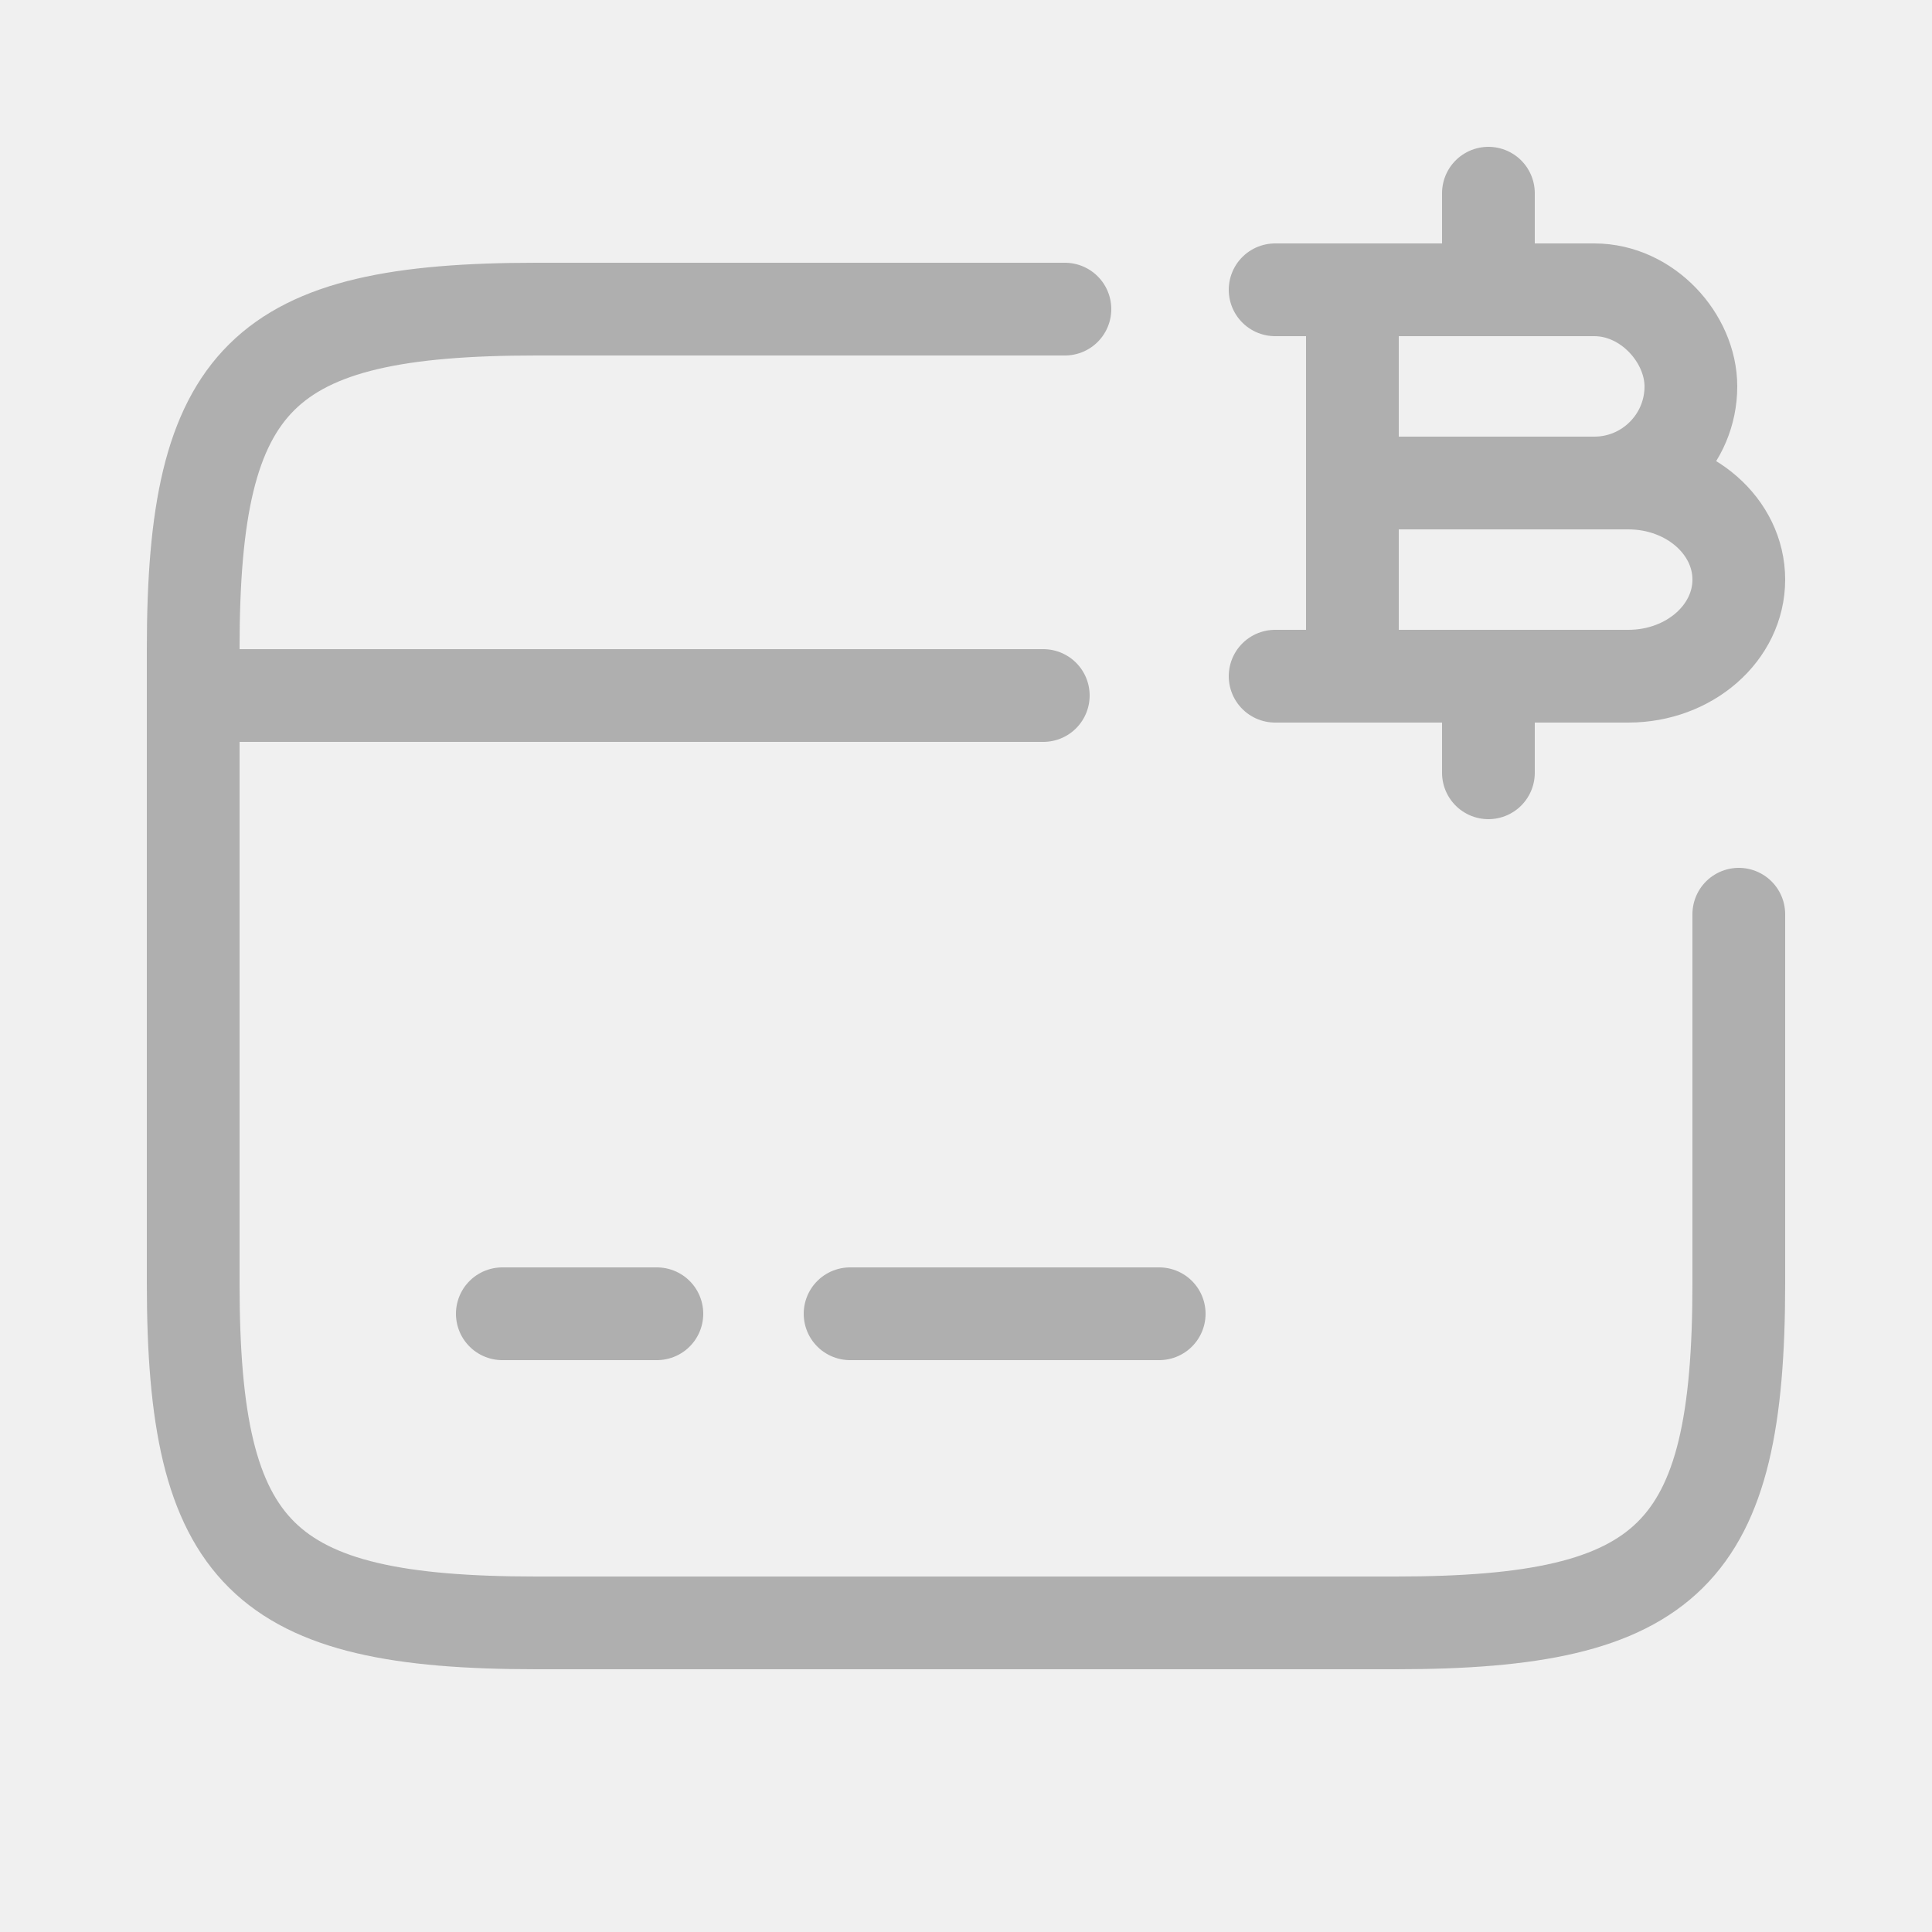
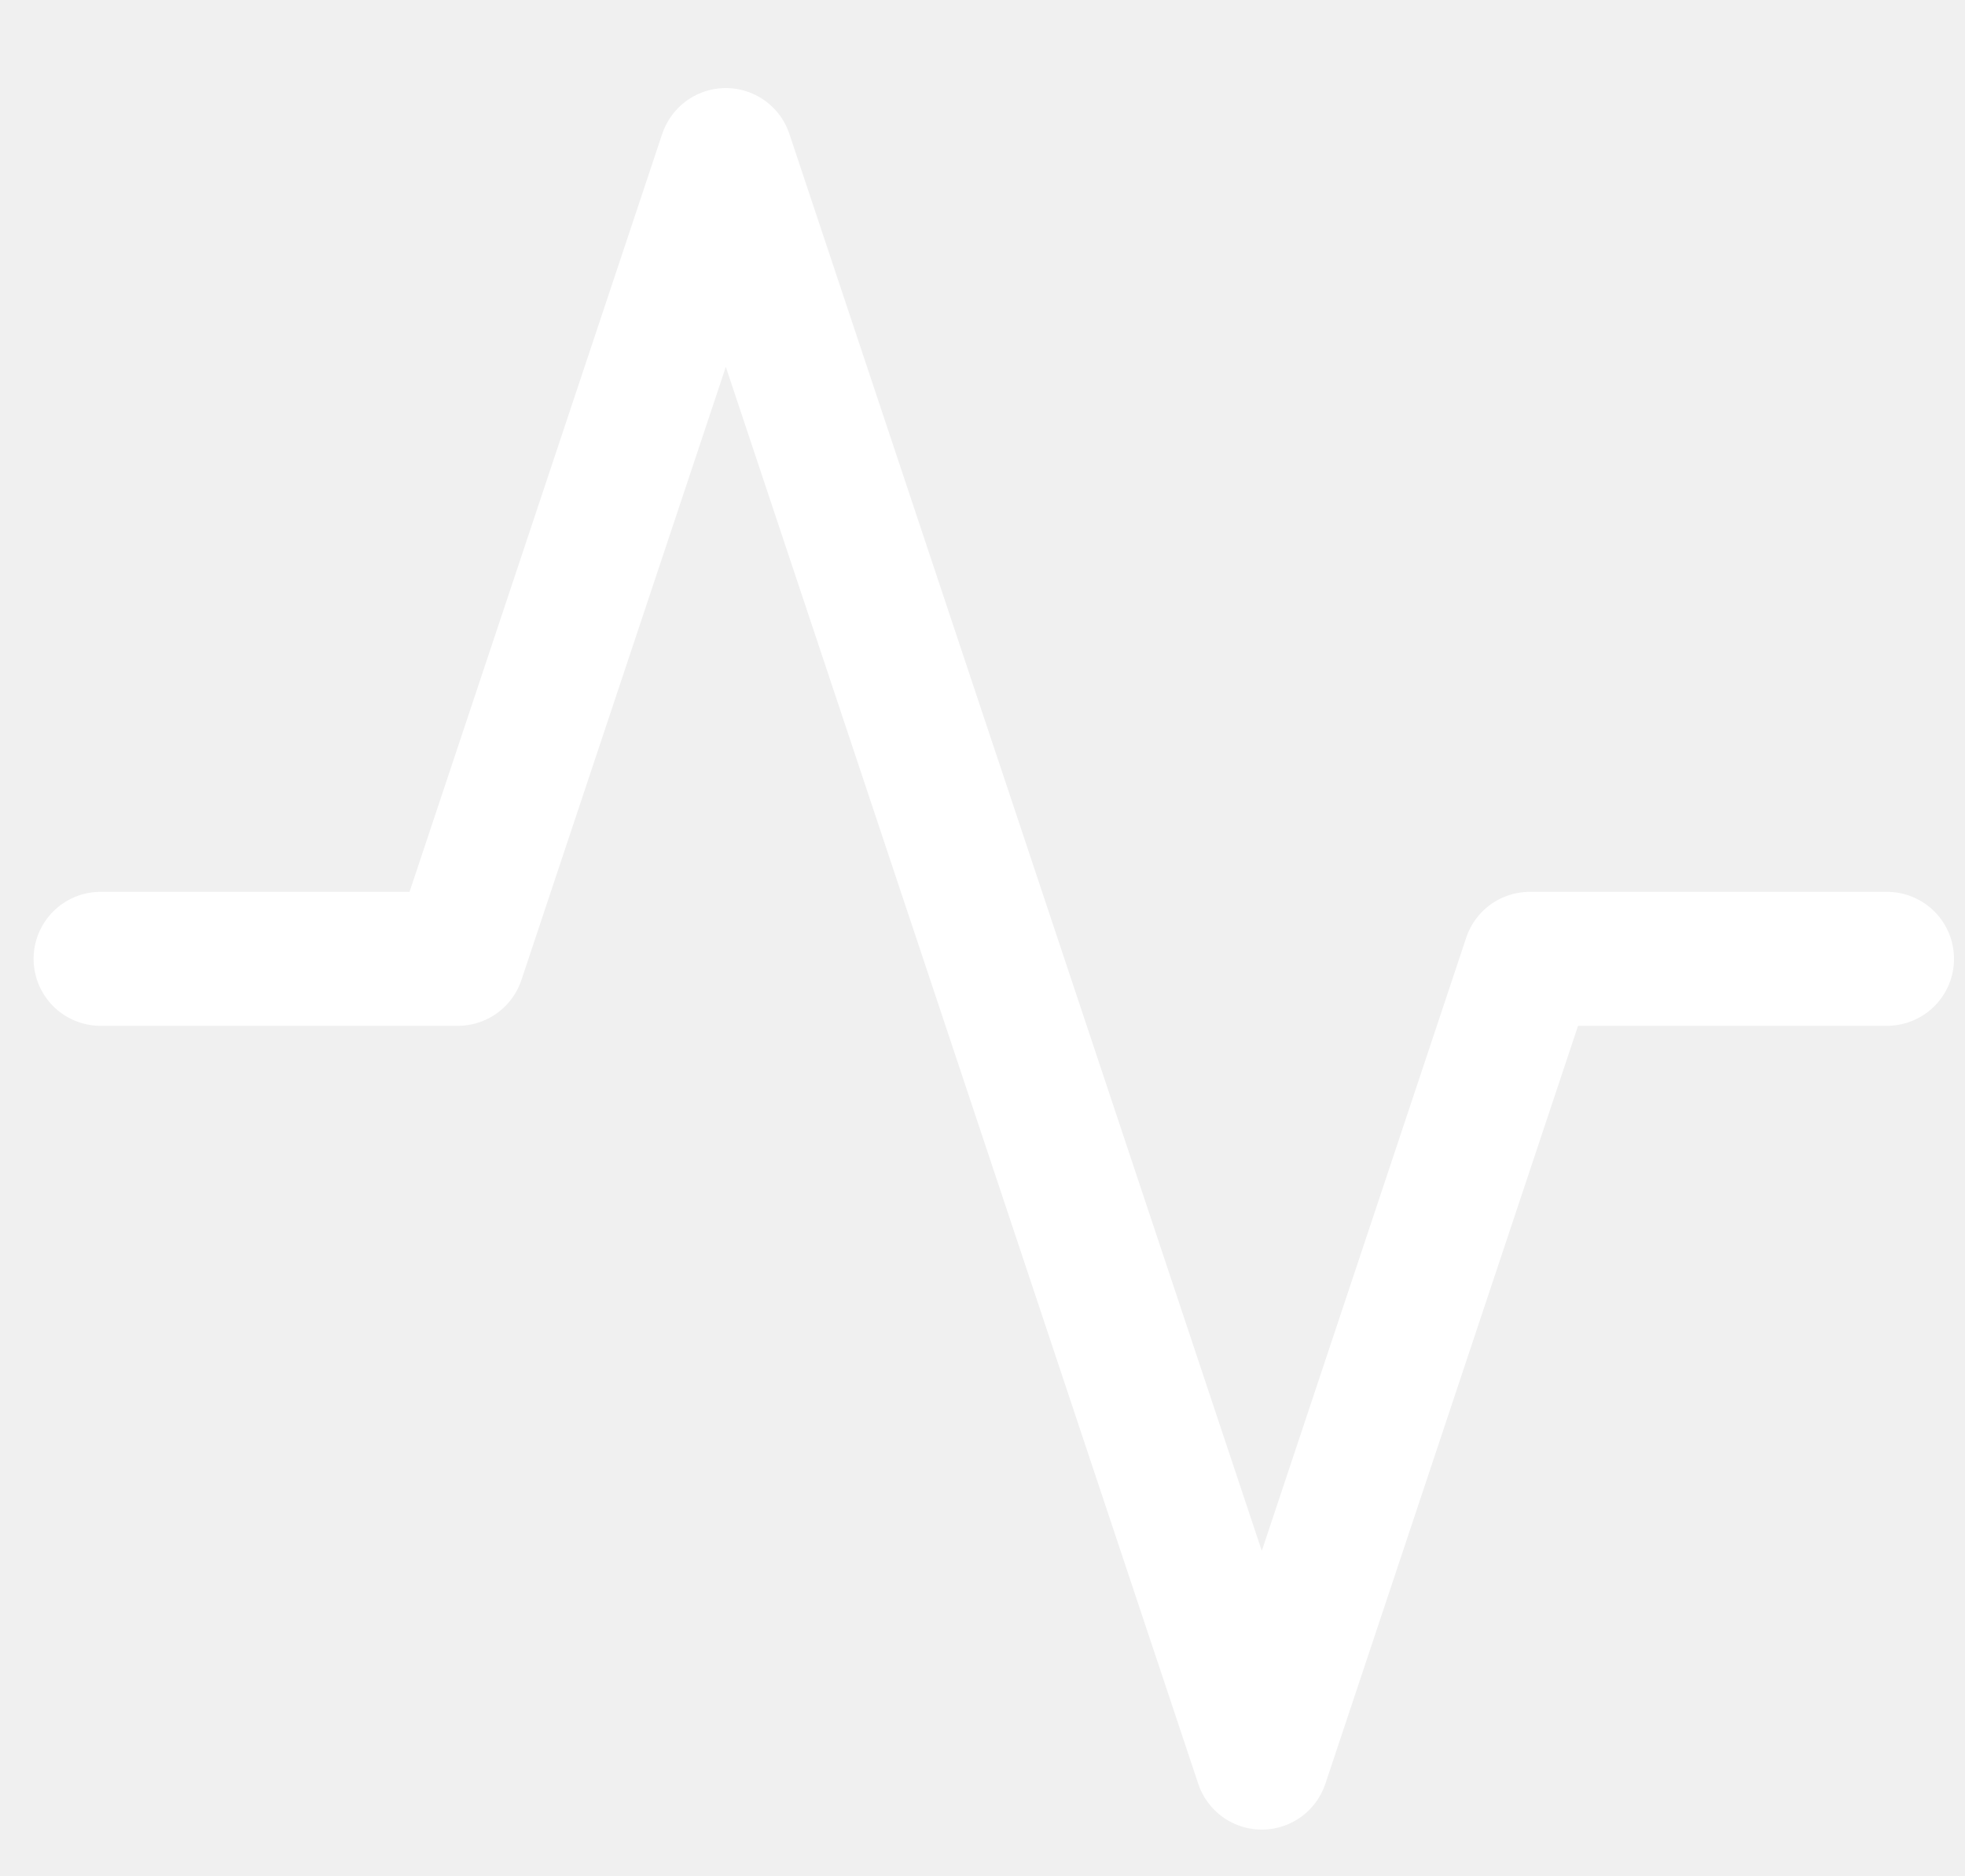
- <svg xmlns="http://www.w3.org/2000/svg" width="25" height="25" viewBox="0 0 25 25" fill="none">
-   <path d="M2.5 9H13.5" stroke="#AFAFAF" stroke-width="1.2" stroke-miterlimit="10" stroke-linecap="round" stroke-linejoin="round" />
-   <path d="M6.5 17H8.5" stroke="#AFAFAF" stroke-width="1.2" stroke-miterlimit="10" stroke-linecap="round" stroke-linejoin="round" />
-   <path d="M11 17H15" stroke="#AFAFAF" stroke-width="1.2" stroke-miterlimit="10" stroke-linecap="round" stroke-linejoin="round" />
-   <path d="M22.5 11.83V16.61C22.5 20.12 21.61 21 18.06 21H6.94C3.39 21 2.5 20.12 2.5 16.61V8.39C2.5 4.88 3.39 4 6.94 4H13.78" stroke="#AFAFAF" stroke-width="1.2" stroke-linecap="round" stroke-linejoin="round" />
-   <path d="M17.5 3.75H20.63C21.32 3.75 21.88 4.38 21.88 5C21.88 5.69 21.32 6.25 20.63 6.25H17.5V3.75Z" stroke="#AFAFAF" stroke-width="1.2" stroke-miterlimit="10" stroke-linecap="round" stroke-linejoin="round" />
-   <path d="M17.5 6.25H21.07C21.86 6.25 22.5 6.81 22.5 7.5C22.5 8.19 21.86 8.75 21.07 8.75H17.5V6.25Z" stroke="#AFAFAF" stroke-width="1.2" stroke-miterlimit="10" stroke-linecap="round" stroke-linejoin="round" />
-   <path d="M19.26 8.75V10" stroke="#AFAFAF" stroke-width="1.2" stroke-miterlimit="10" stroke-linecap="round" stroke-linejoin="round" />
-   <path d="M19.26 2.5V3.75" stroke="#AFAFAF" stroke-width="1.2" stroke-miterlimit="10" stroke-linecap="round" stroke-linejoin="round" />
-   <path d="M18.69 3.75H16.5" stroke="#AFAFAF" stroke-width="1.2" stroke-miterlimit="10" stroke-linecap="round" stroke-linejoin="round" />
-   <path d="M18.69 8.75H16.5" stroke="#AFAFAF" stroke-width="1.2" stroke-miterlimit="10" stroke-linecap="round" stroke-linejoin="round" />
+ <svg xmlns="http://www.w3.org/2000/svg" width="22" height="21" viewBox="0 0 22 21" fill="none">
+   <path d="M21.127 10.736H17.127L14.127 19.736L8.126 1.736L5.126 10.736H1.126" stroke="white" stroke-width="1.5" stroke-linecap="round" stroke-linejoin="round" />
</svg>
